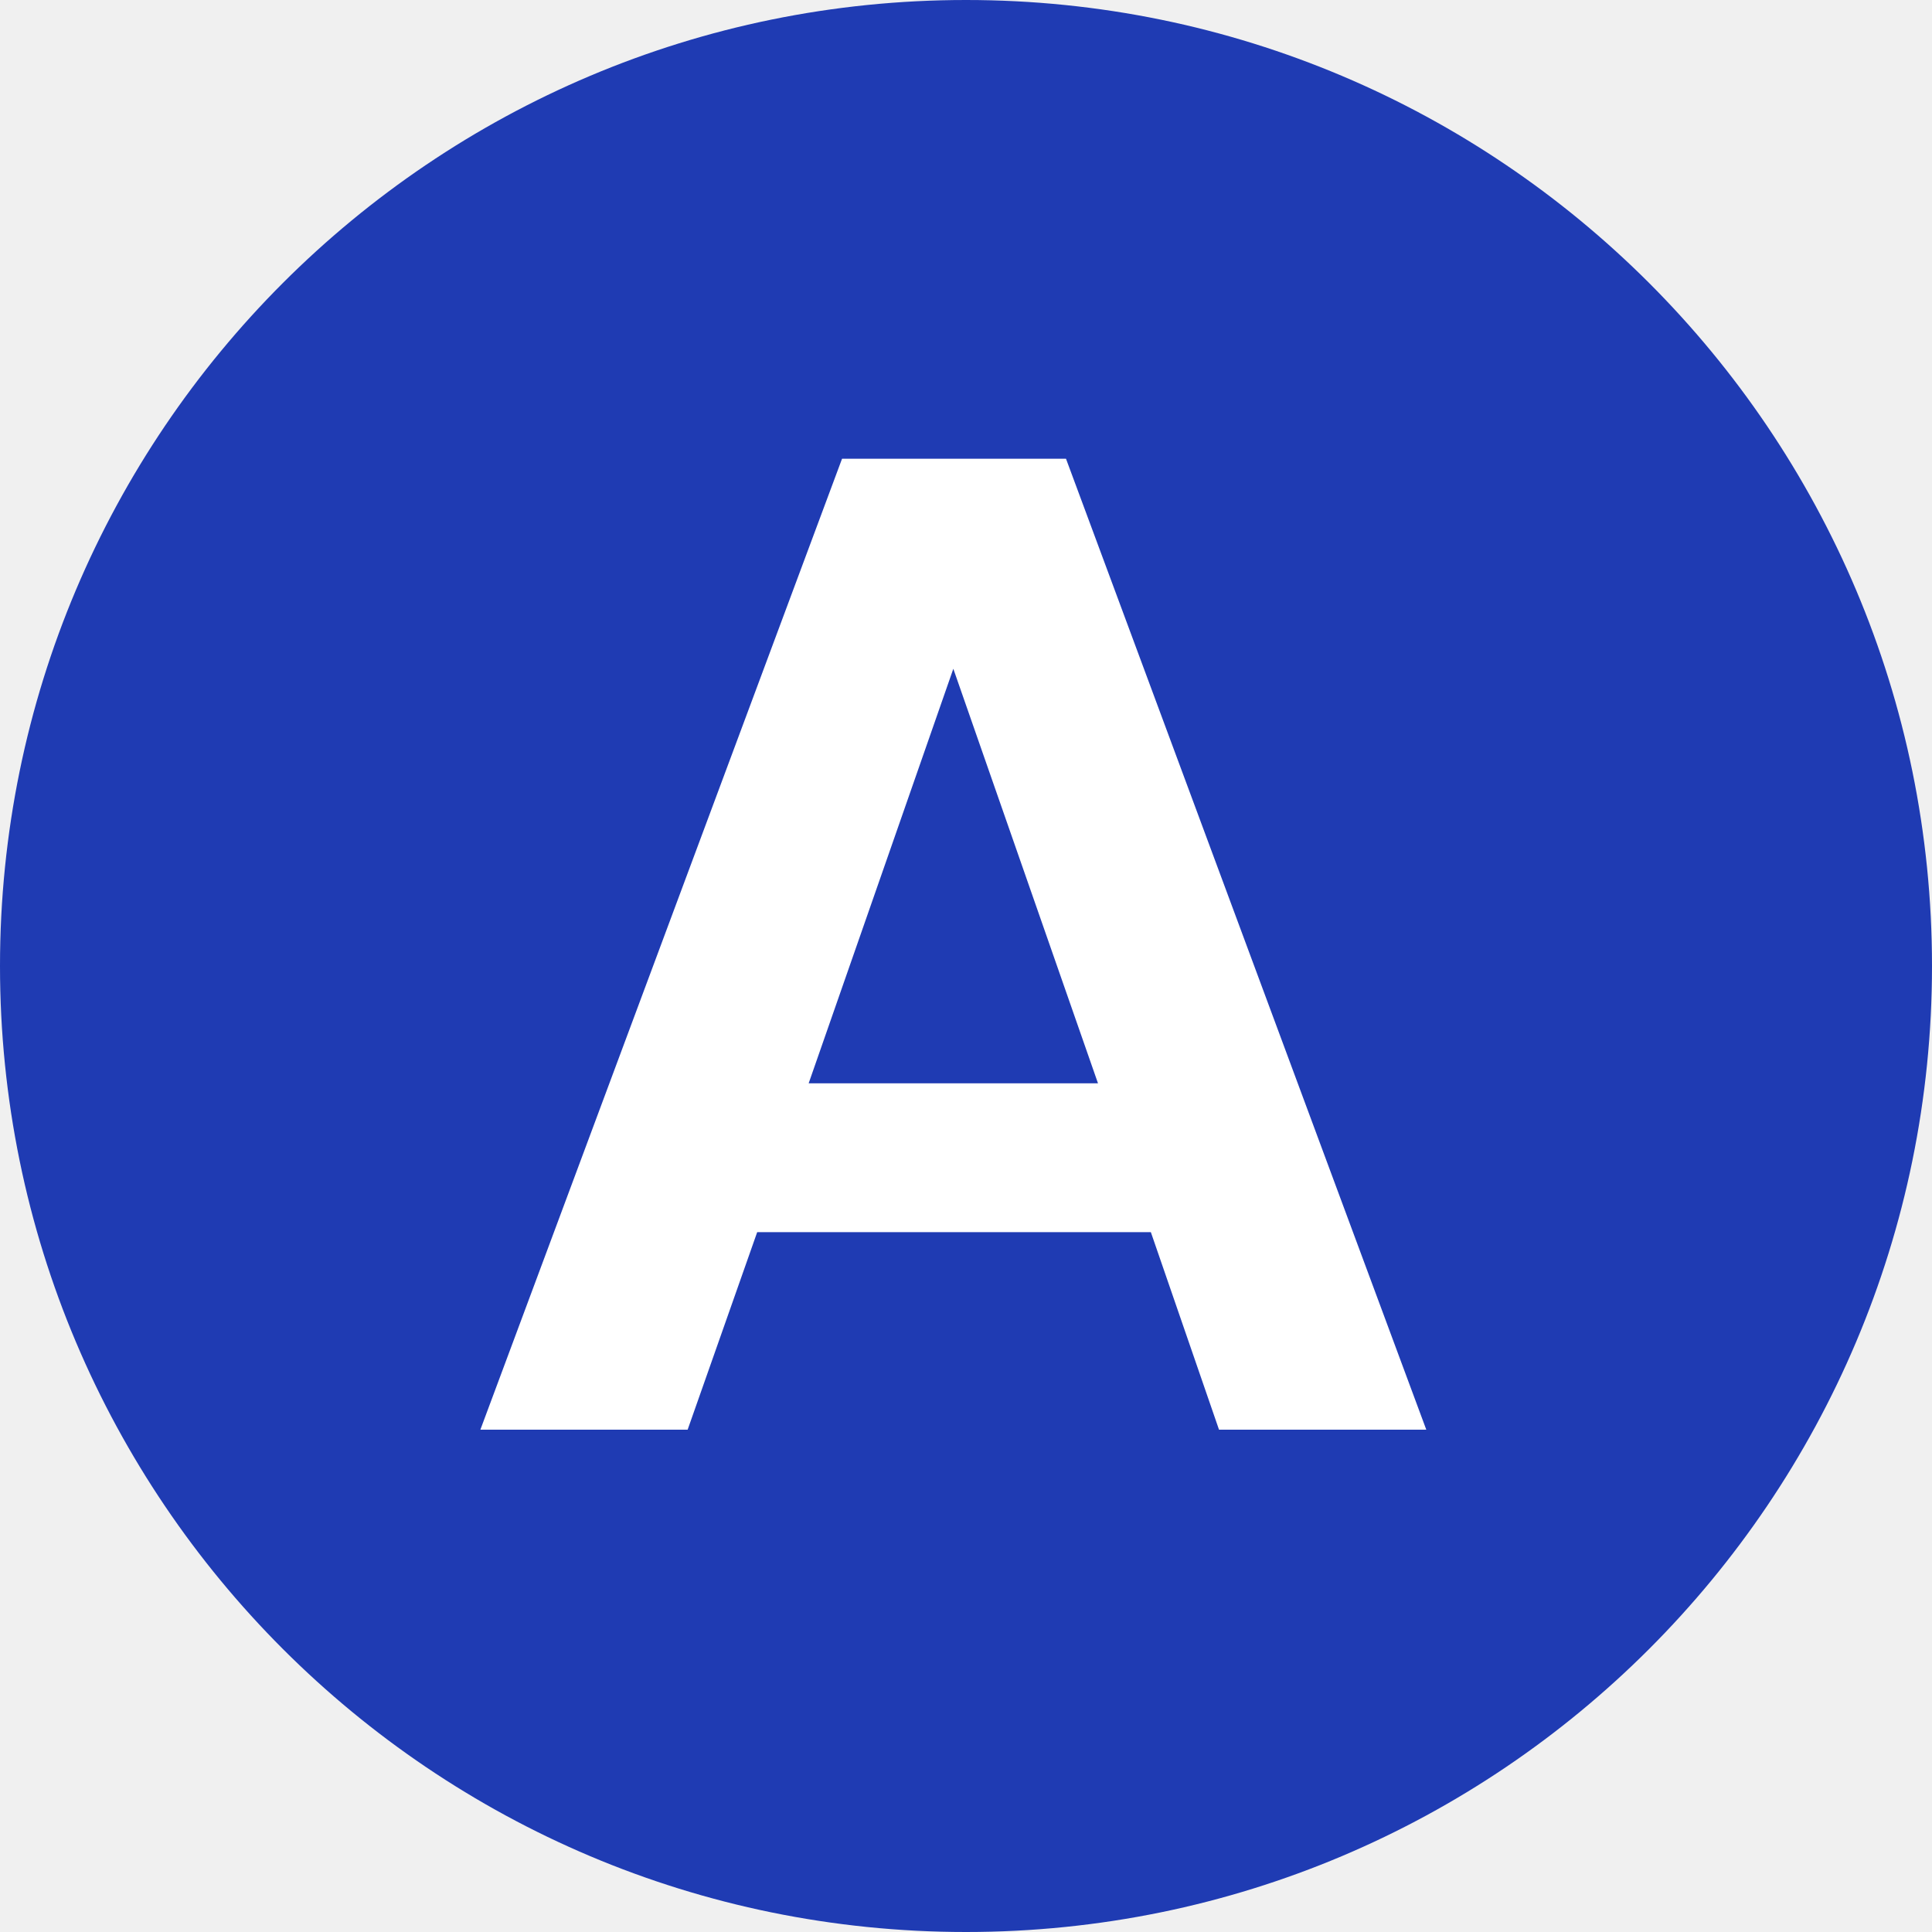
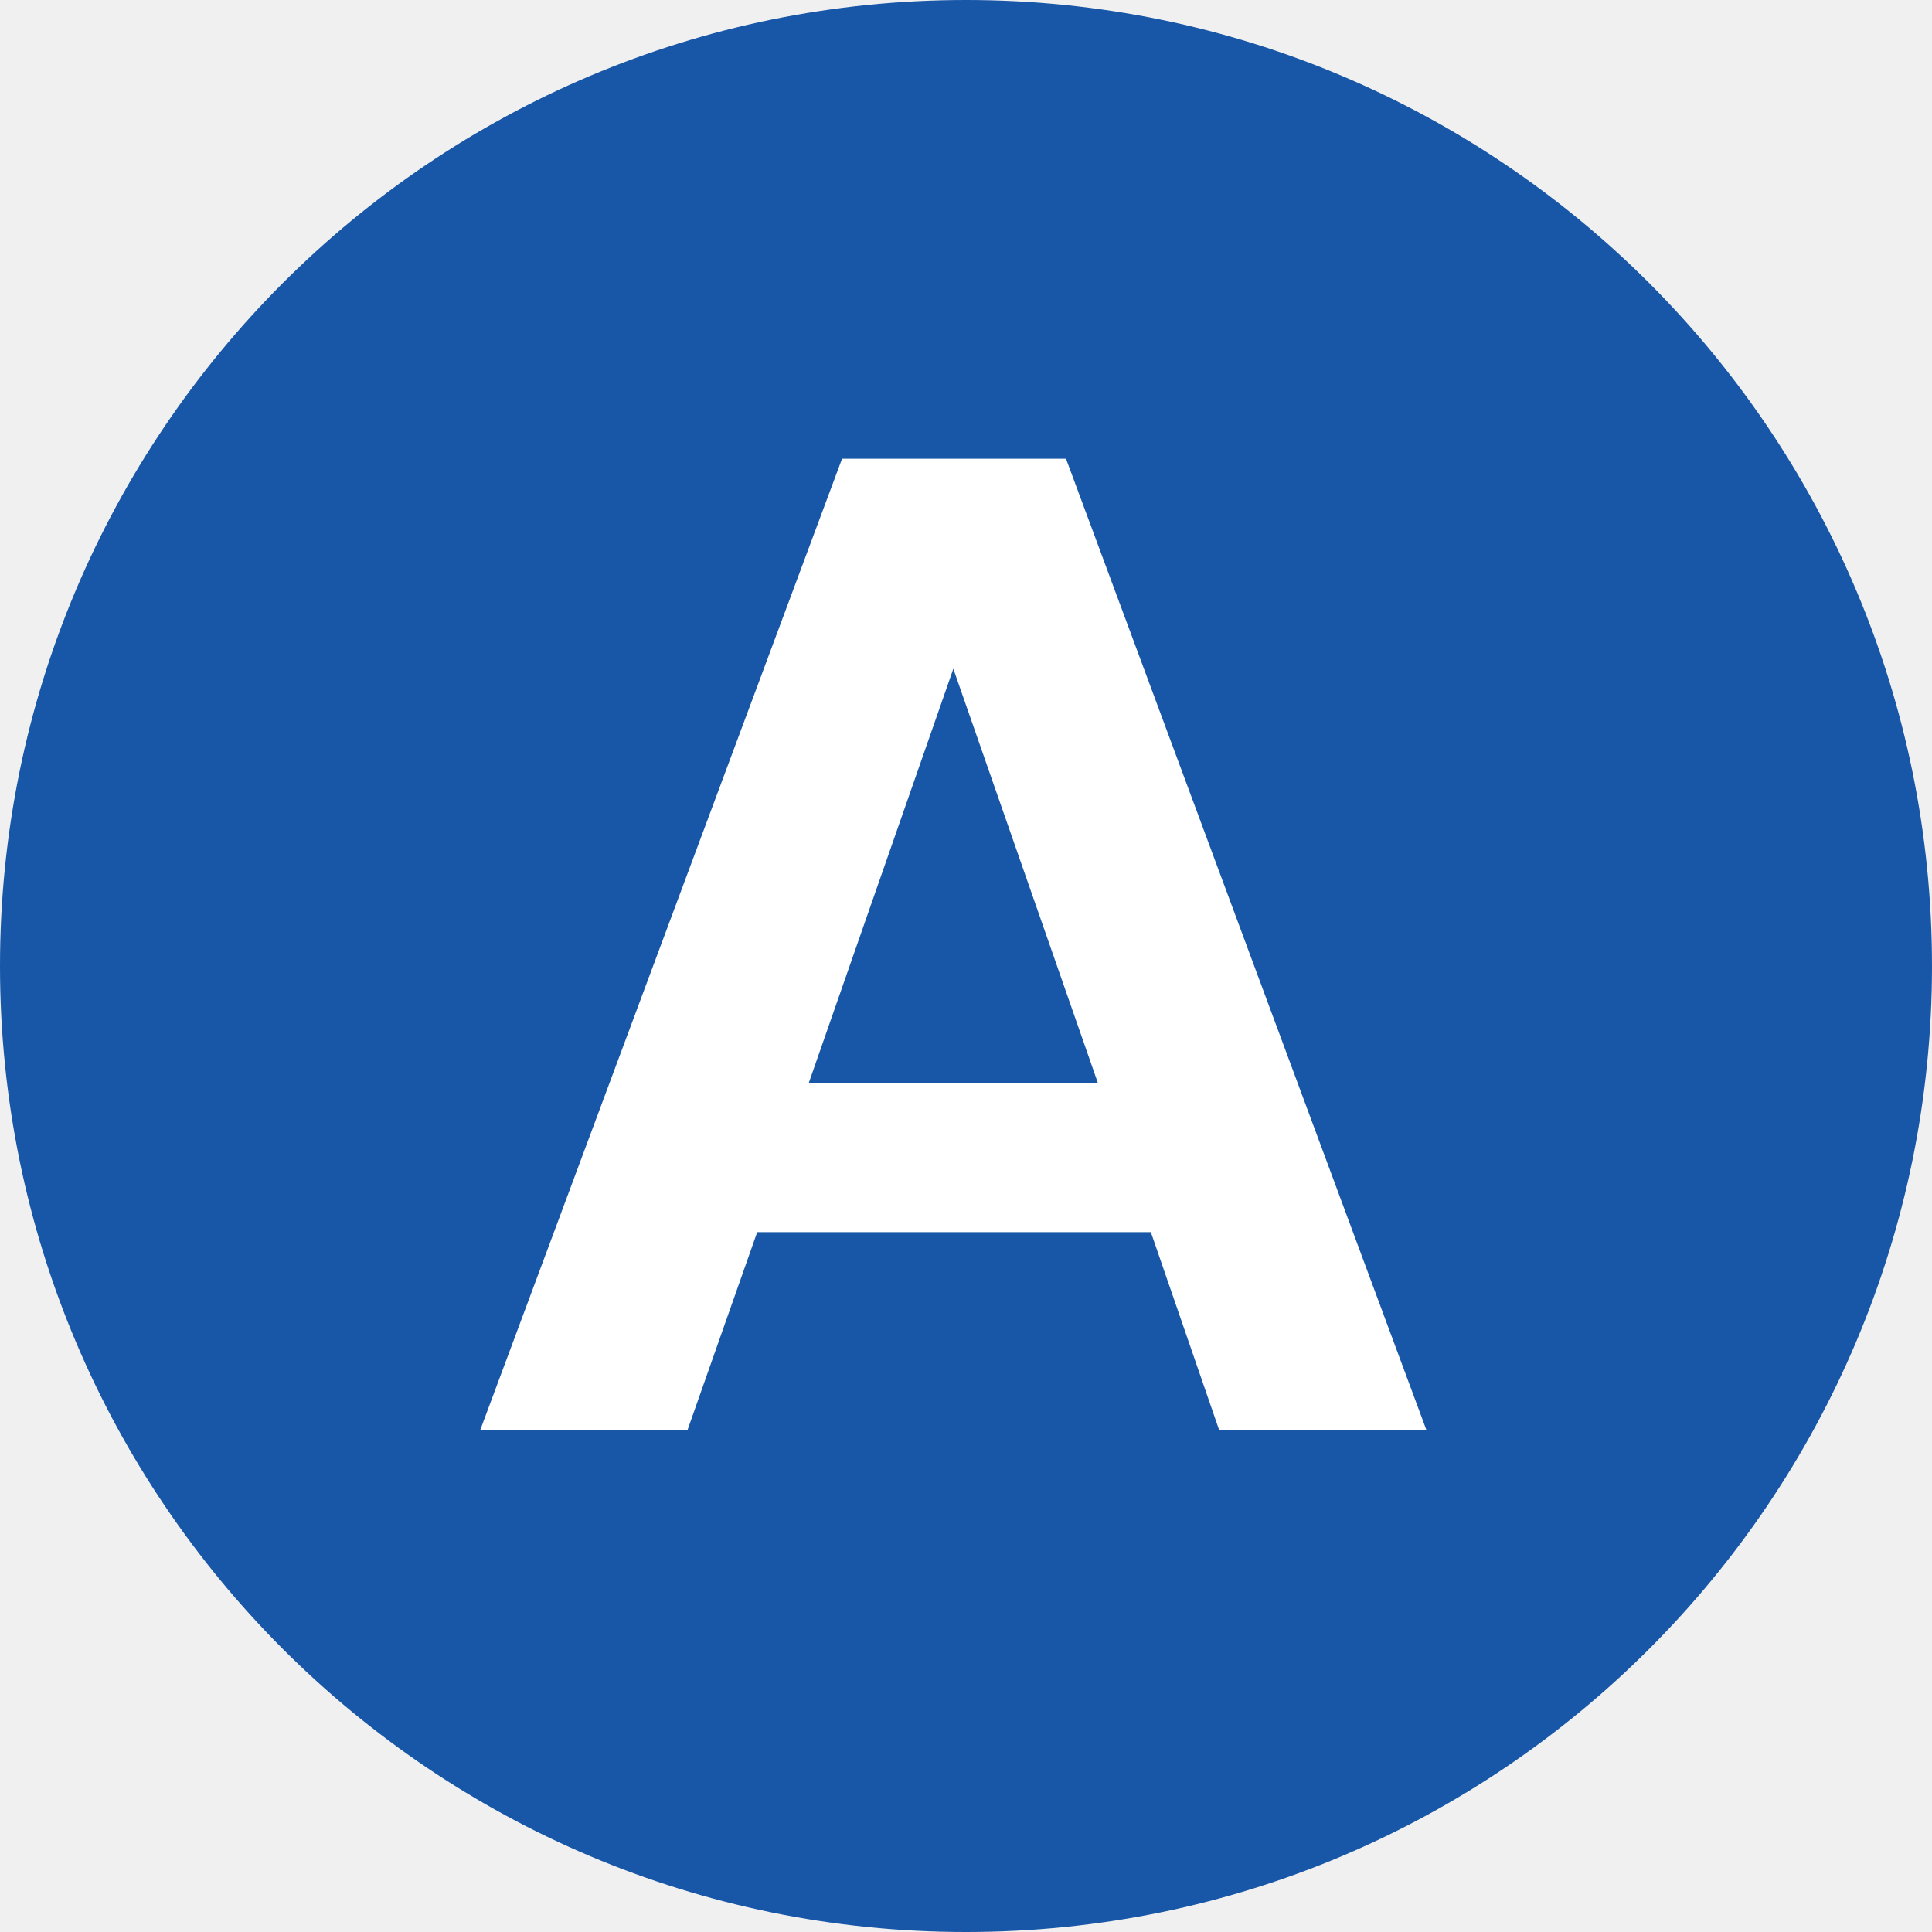
<svg xmlns="http://www.w3.org/2000/svg" width="50" height="50" viewBox="0 0 50 50" fill="none">
-   <circle cx="25" cy="25" r="25" fill="#1F3BB3" />
+   <circle cx="25" cy="25" r="25" fill="#1856a7" />
  <path d="M29.784 31.888H19.596L17.796 37H12.432L21.792 11.872H27.588L36.912 37H31.548L29.784 31.888ZM28.416 28.036L24.672 17.308L20.928 28.036H28.416Z" fill="white" />
</svg>
